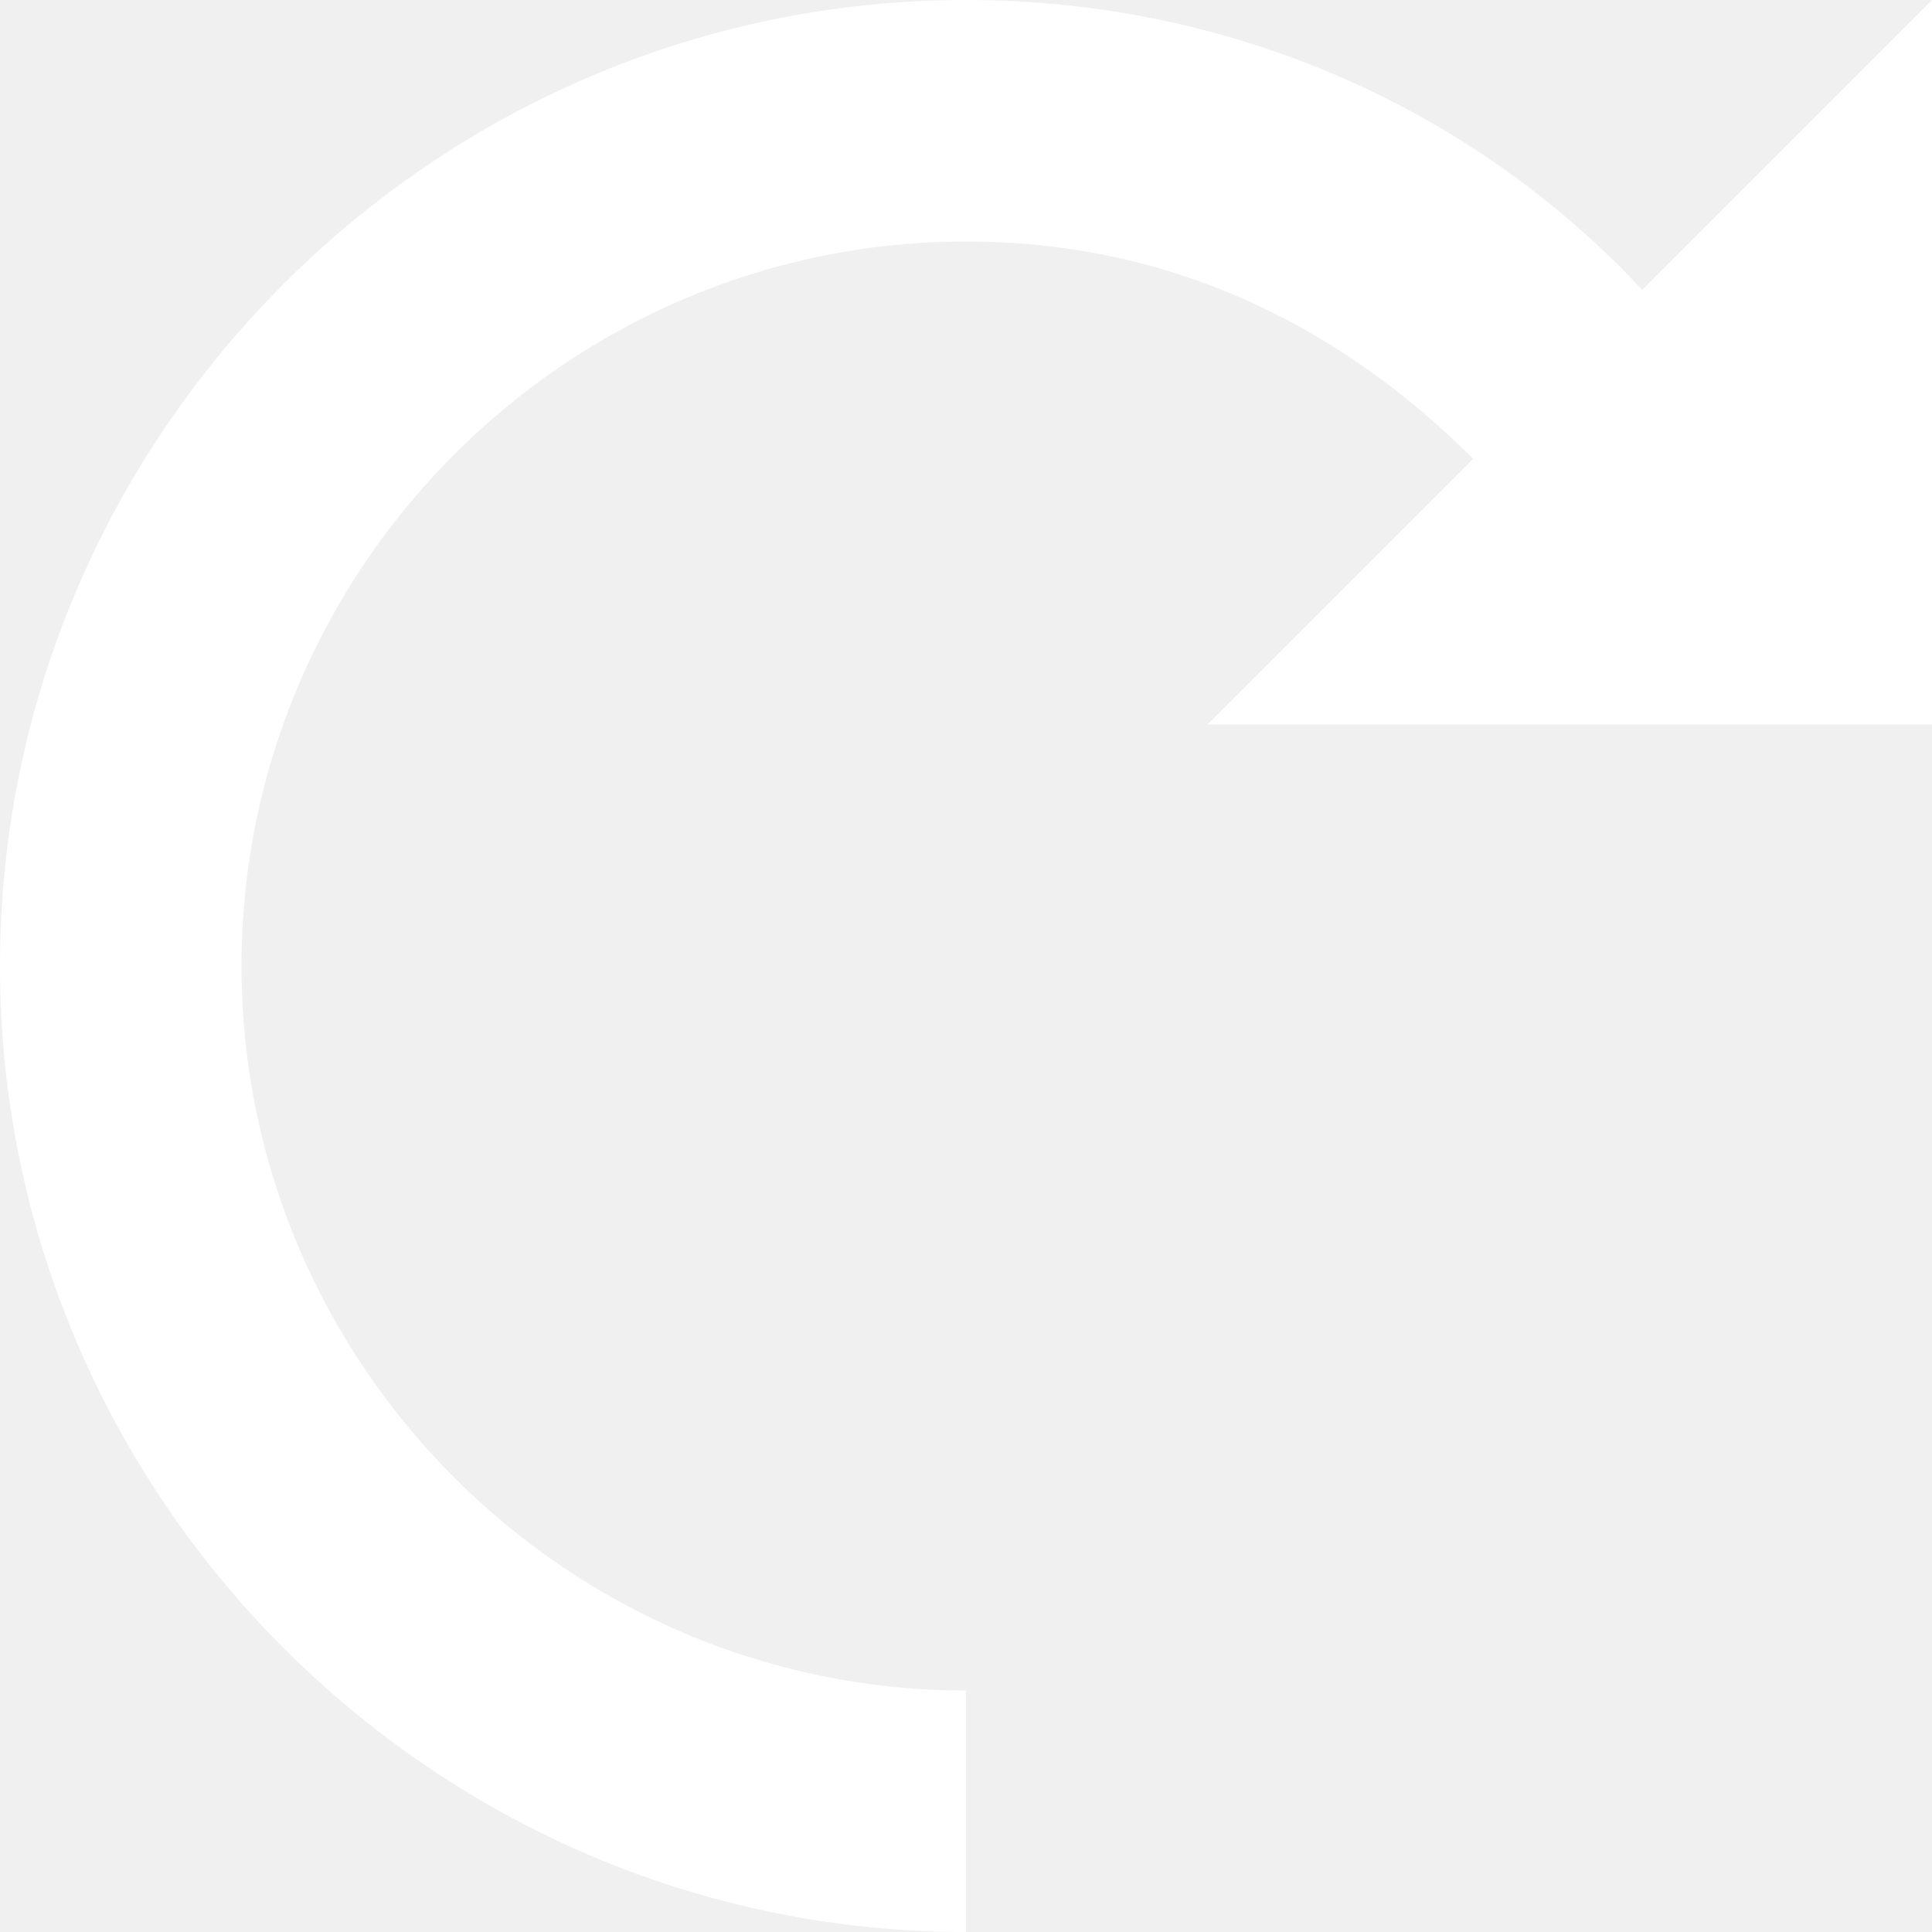
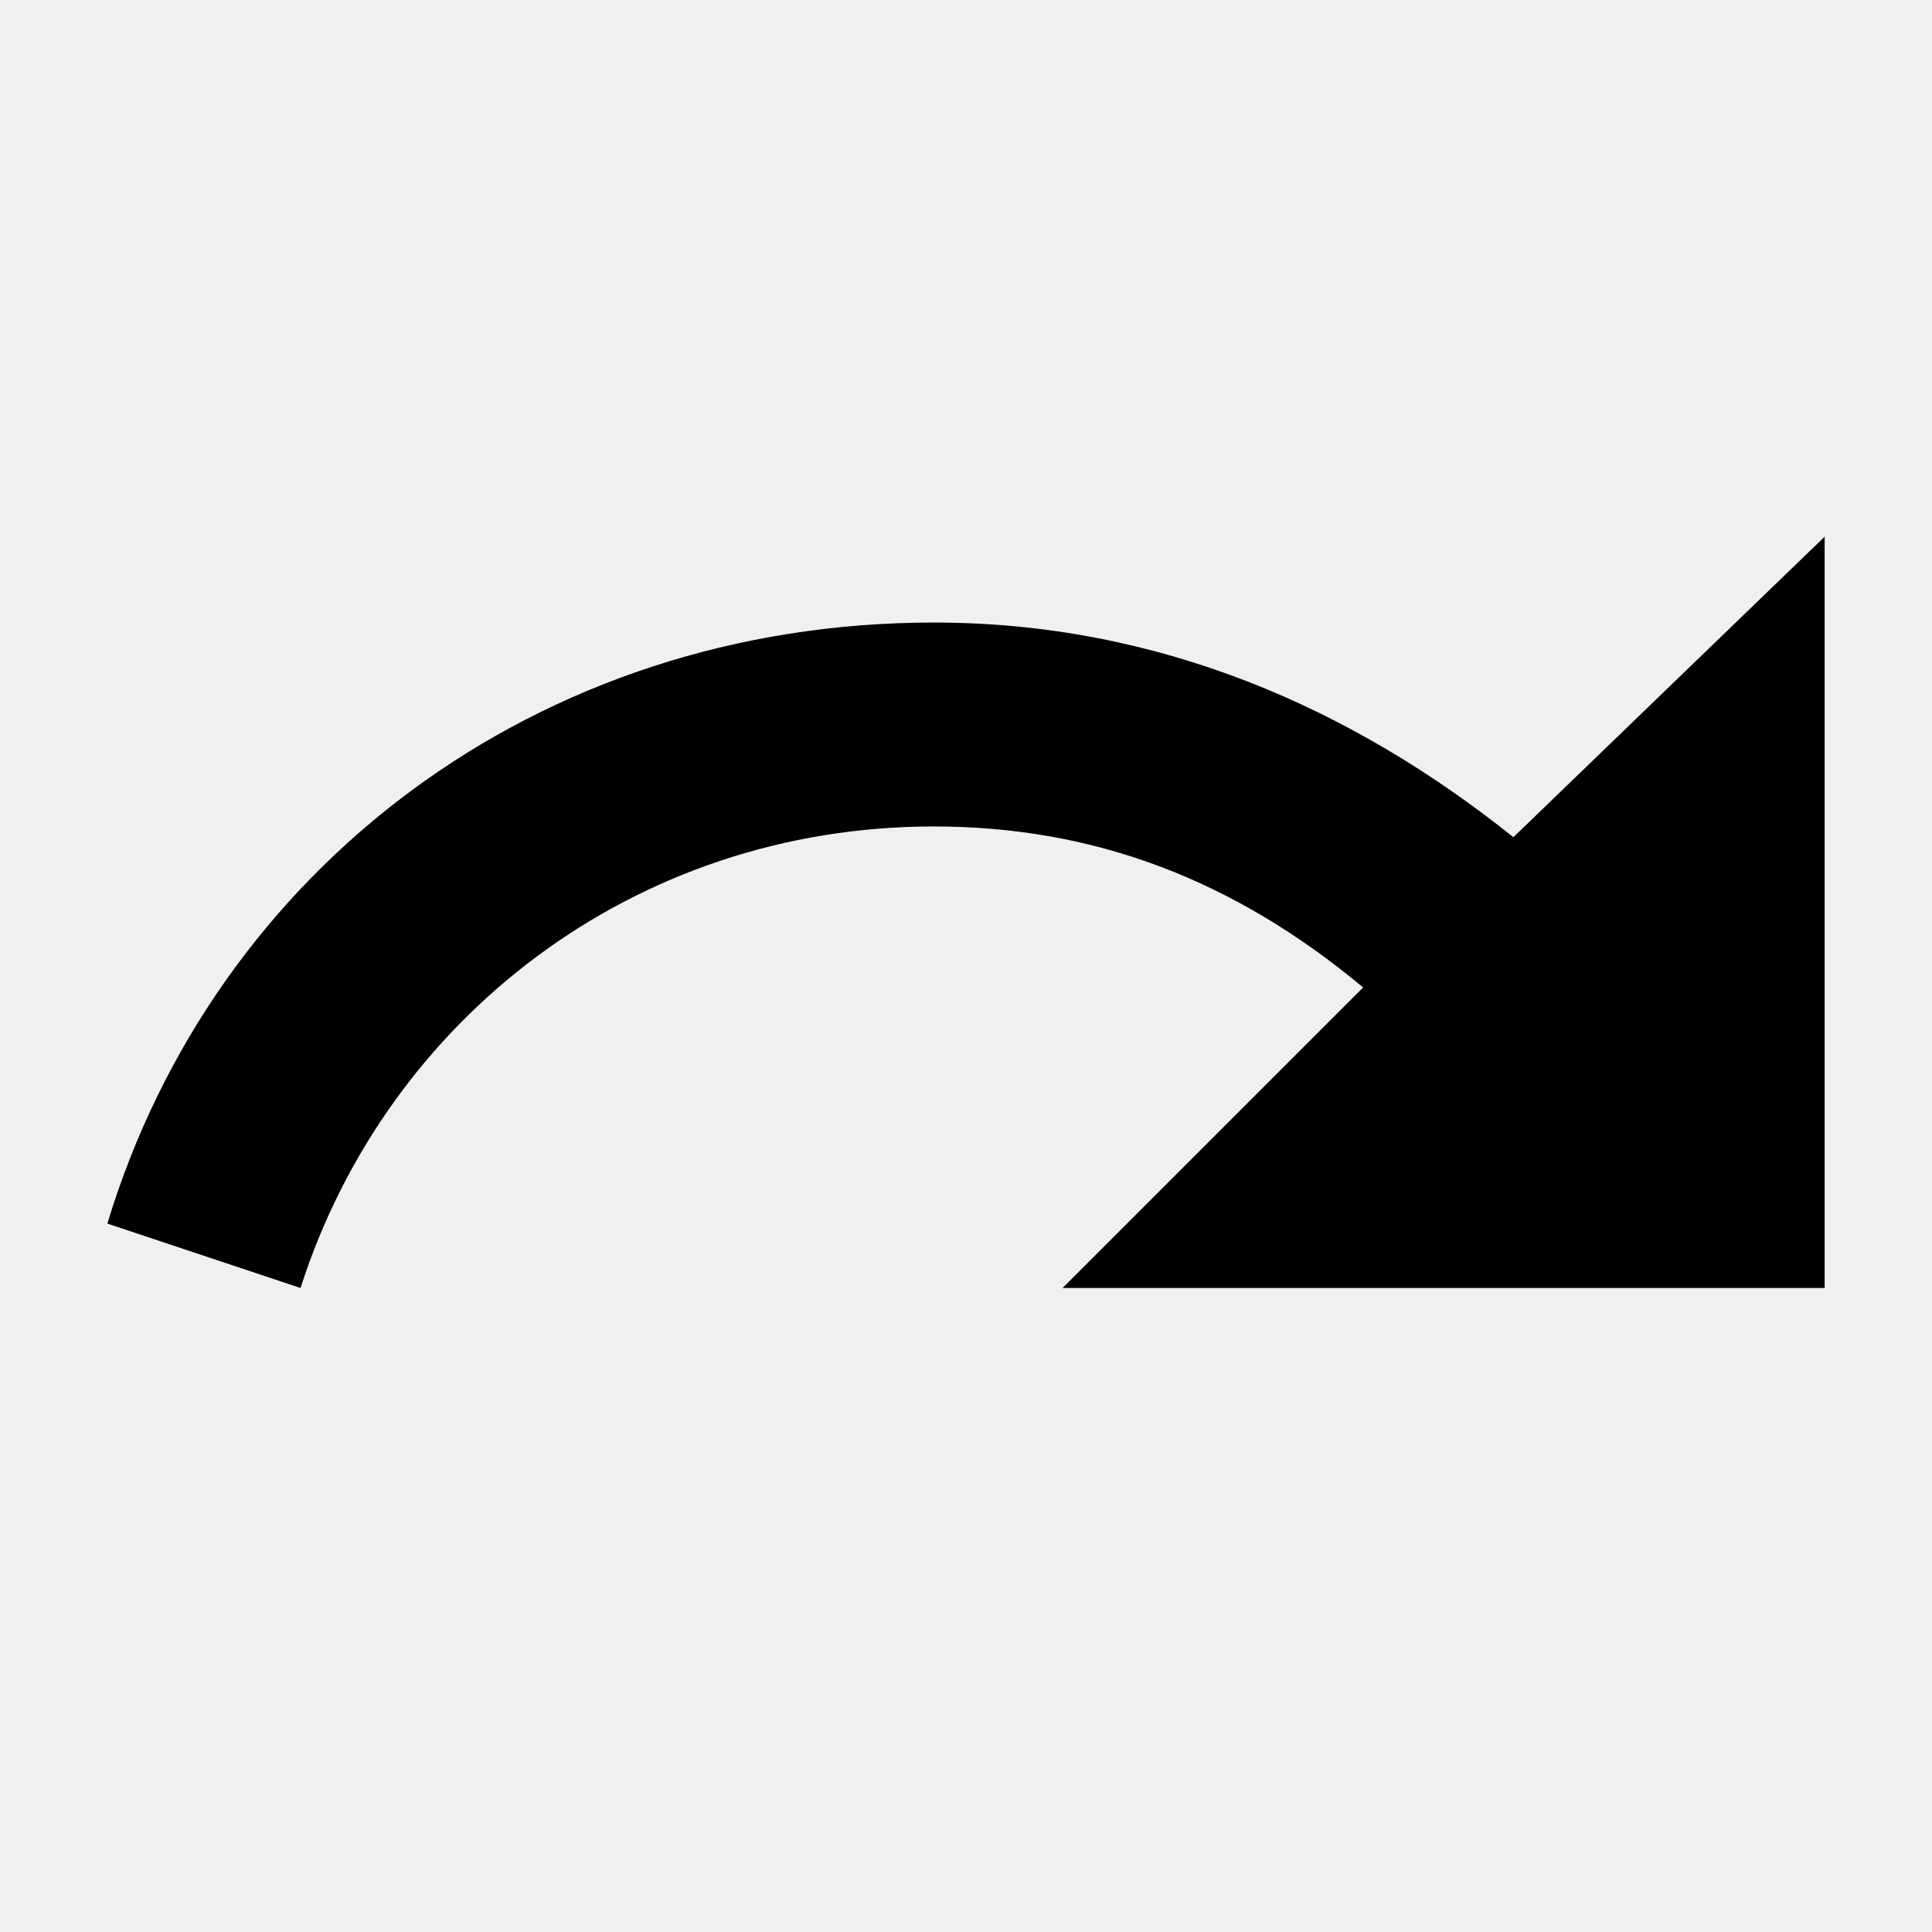
- <svg xmlns="http://www.w3.org/2000/svg" version="1.1" id="_x31_" x="0px" y="0px" viewBox="0 0 16 16" style="enable-background:new 0 0 16 16;" xml:space="preserve">
+ <svg xmlns="http://www.w3.org/2000/svg" version="1.1" id="_x31_" x="0px" y="0px" viewBox="0 0 18 18" style="enable-background:new 0 0 18 18;" xml:space="preserve">
  <style type="text/css">
- 	.st0{fill-rule:evenodd;clip-rule:evenodd;fill:#FFFFFF;}
+ 	.st0{fill:#010101;}
</style>
-   <path id="_x31__1_" class="st0" d="M0,8c0-4.4,3.6-8,8-8c2.2,0,4.2,0.9,5.6,2.4L16,0v6h-6l2.2-2.2C11.1,2.7,9.7,2,8,2  C4.7,2,2,4.7,2,8s2.7,6,6,6v2C3.6,16,0,12.4,0,8z" />
+   <path id="_x32_" class="st0" d="M14.1,7.8c-1.5-1.2-3.3-2-5.4-2C5,5.8,2,8.1,1,11.4L2.8,12c0.8-2.5,3.1-4.3,5.9-4.3  c1.5,0,2.8,0.5,4,1.5L9.9,12H17V5L14.1,7.8z" />
</svg>
